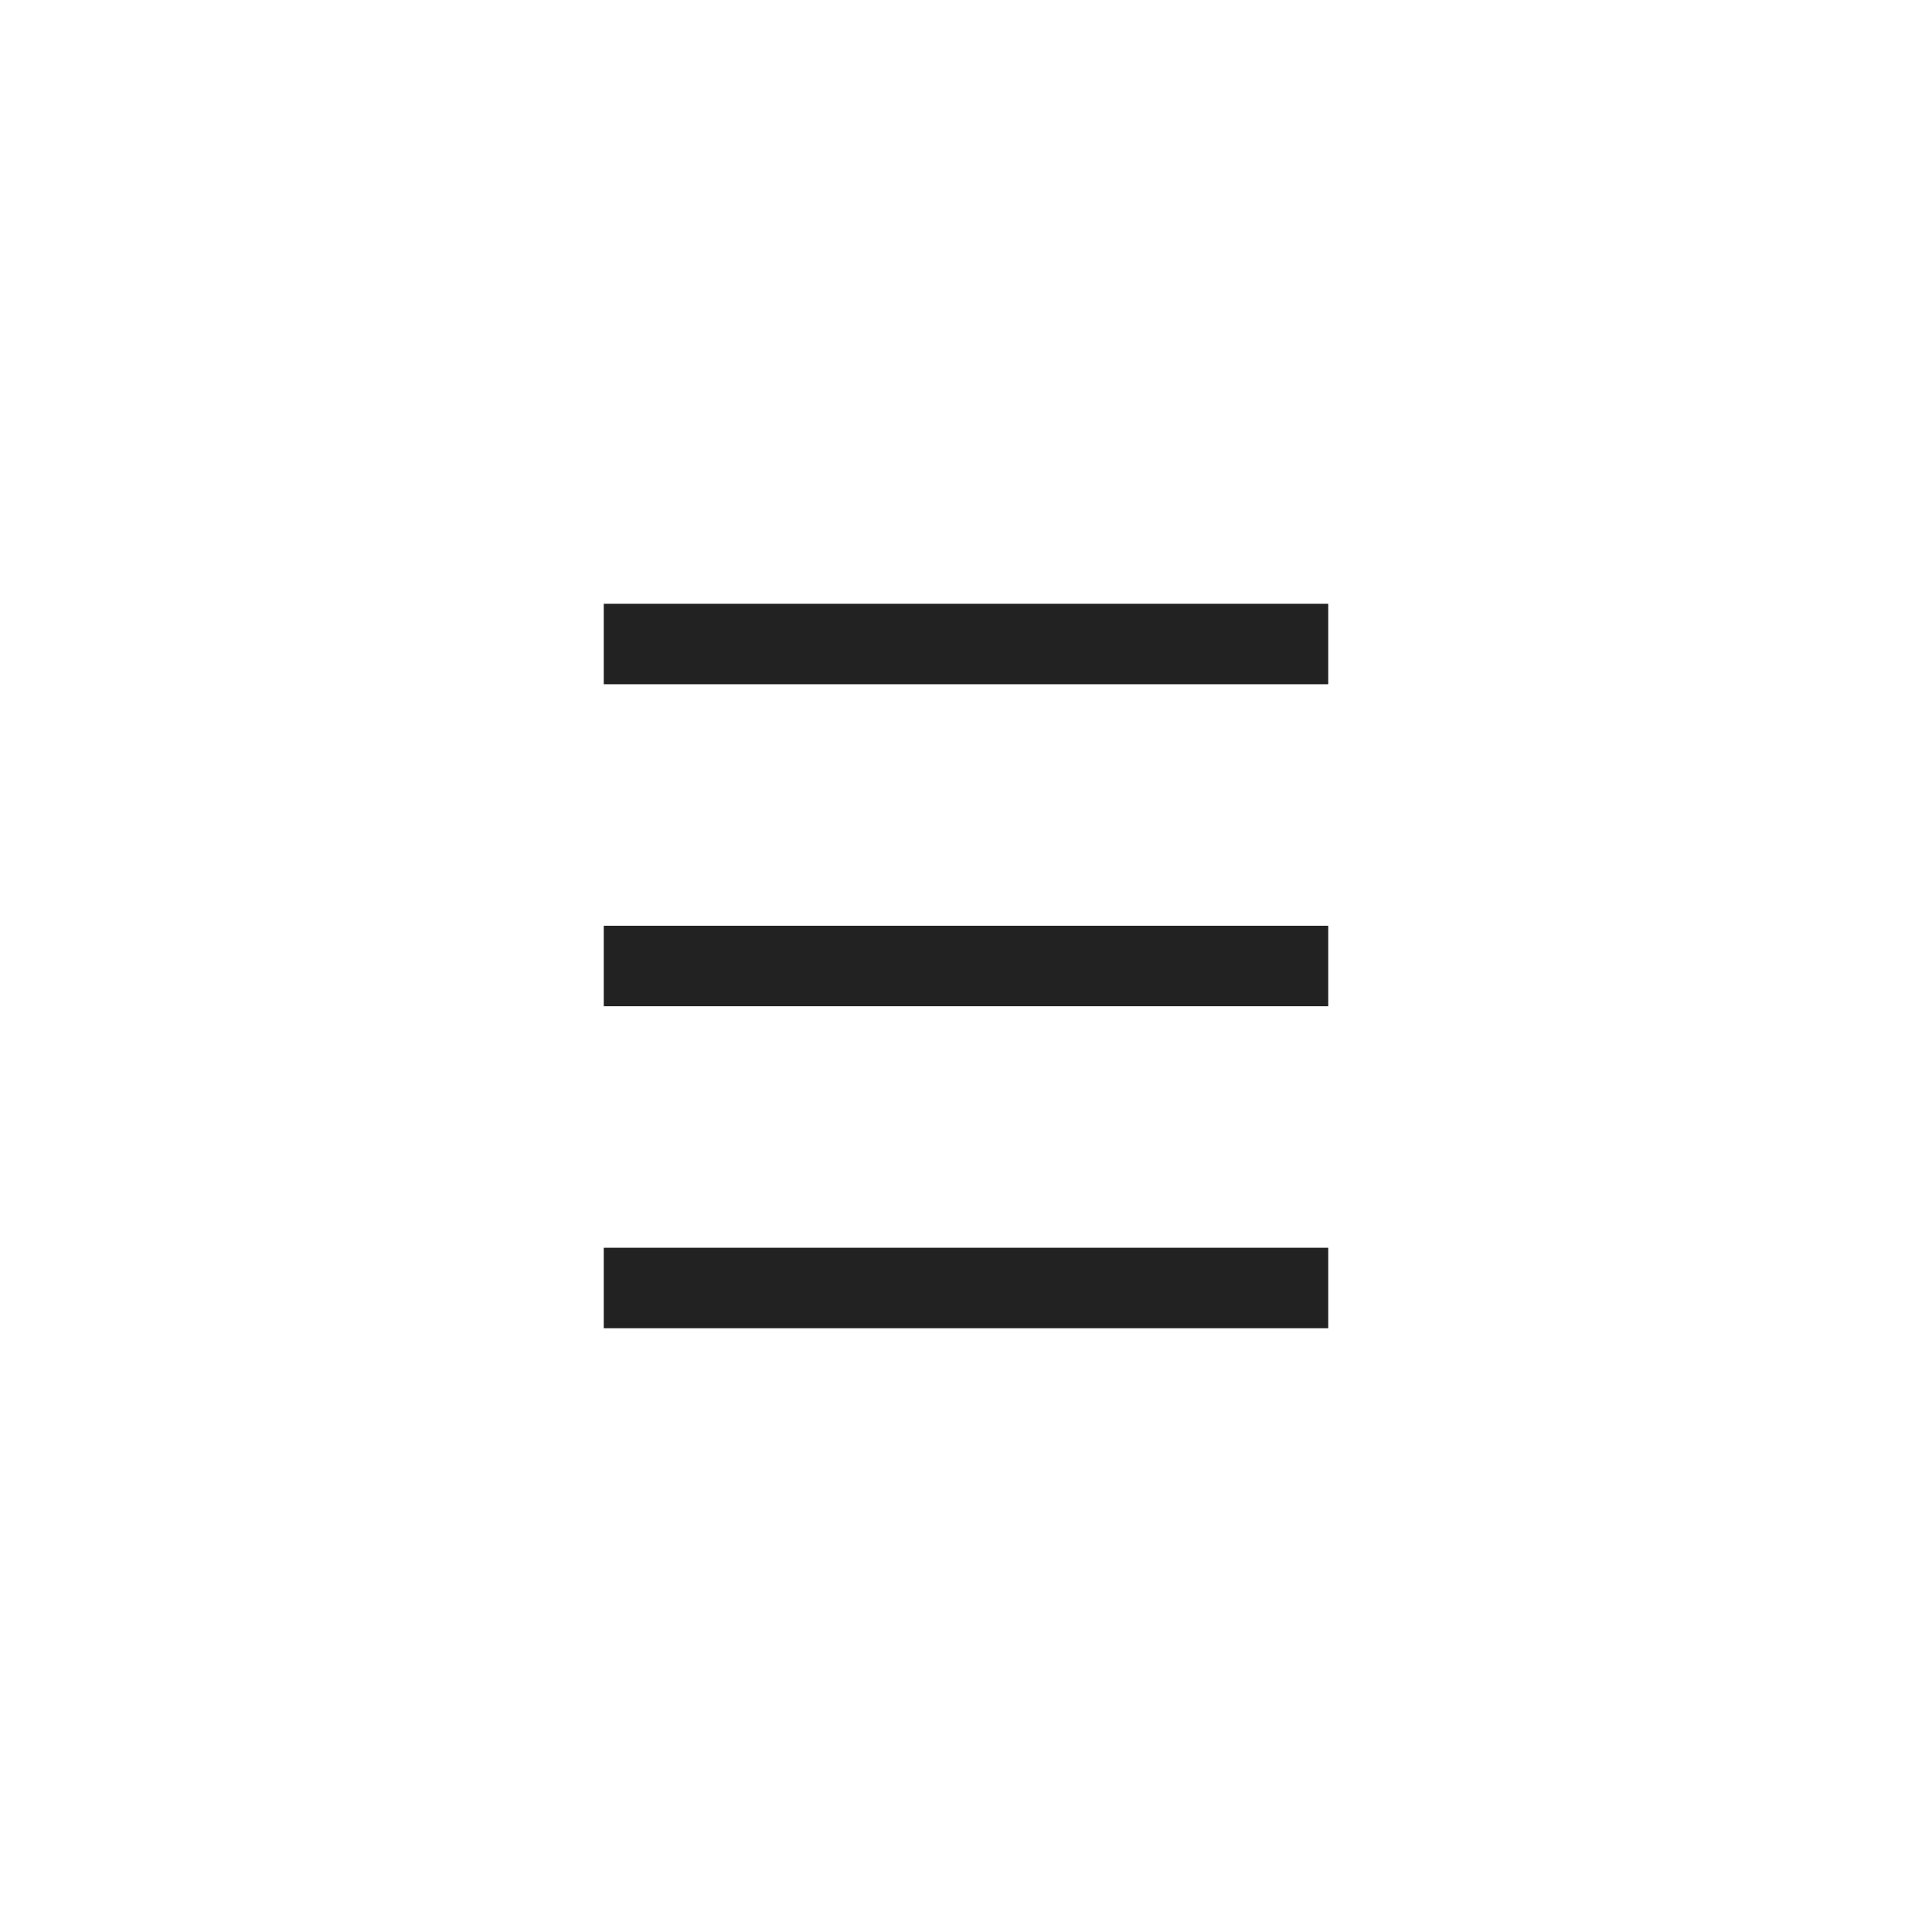
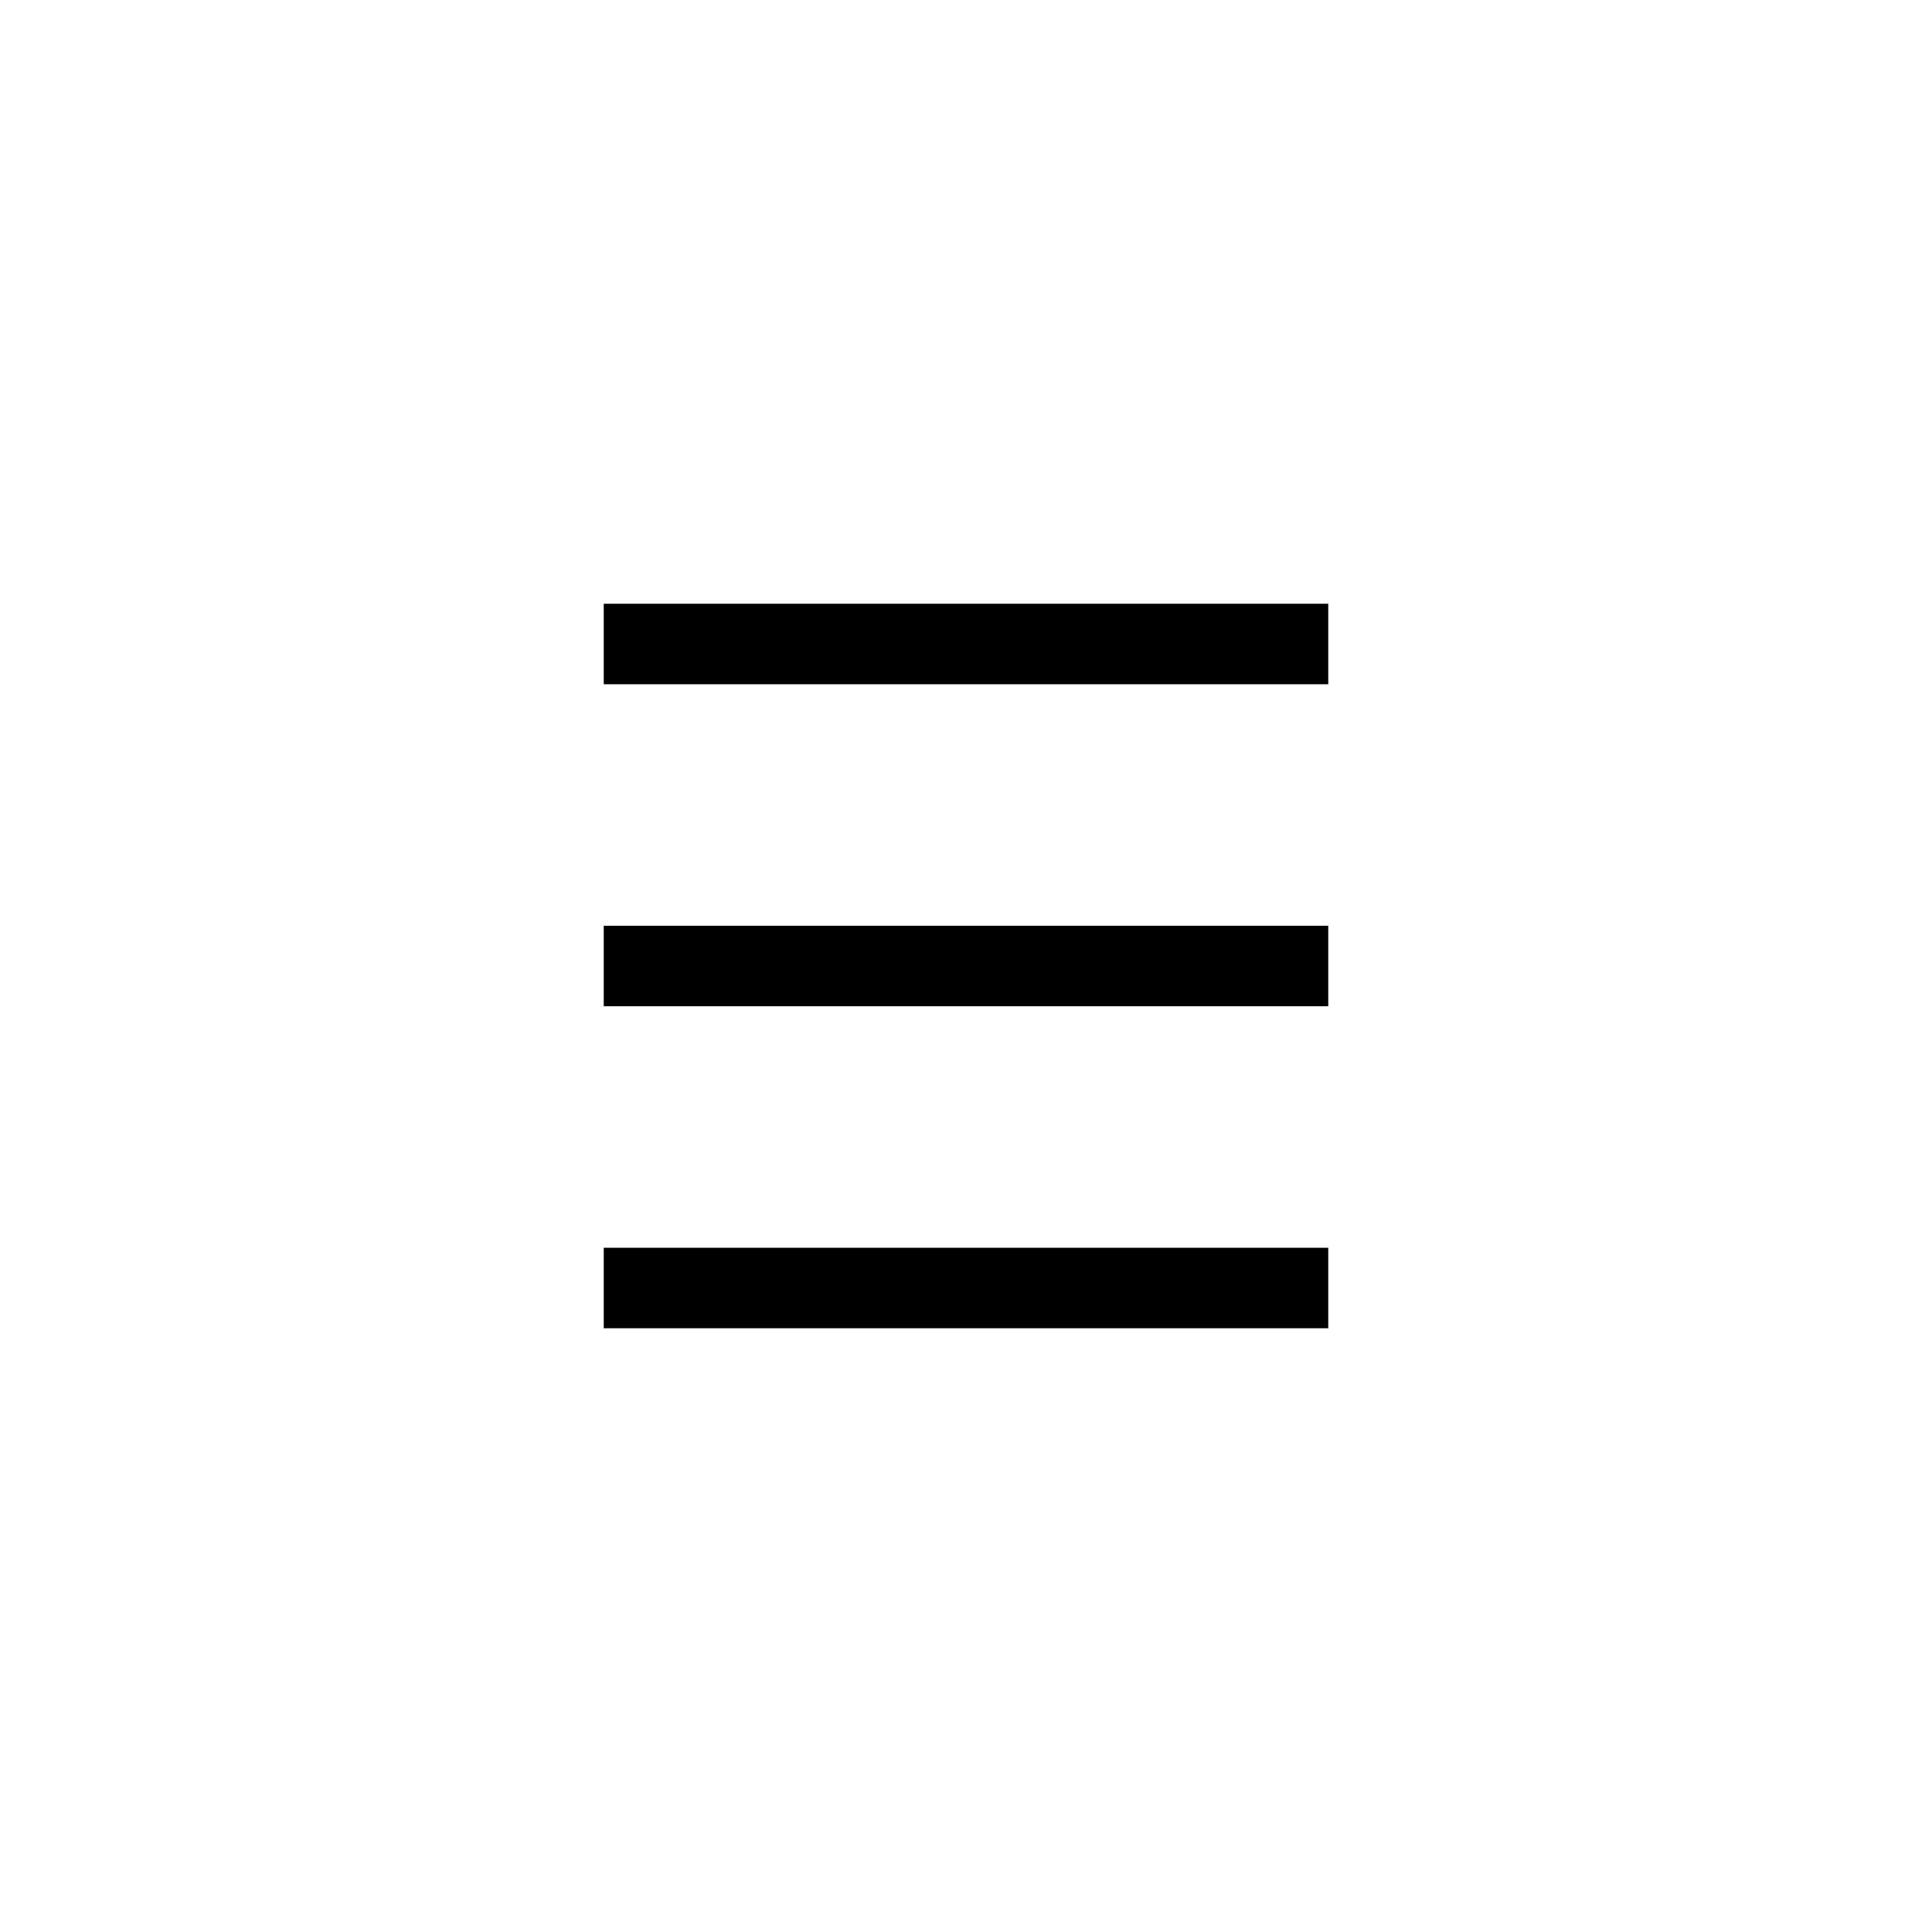
- <svg xmlns="http://www.w3.org/2000/svg" width="48" height="48" viewBox="0 0 48 48" fill="none">
-   <path d="M33 15H15V17H33V15Z" fill="#222222" />
-   <path d="M33 23H15V25H33V23Z" fill="#222222" />
-   <path d="M33 31H15V33H33V31Z" fill="#222222" />
+ <svg xmlns="http://www.w3.org/2000/svg" width="20" height="20" viewBox="0 0 48 48" fill="none">
+   <path d="M33 15H15V17H33V15Z" fill="currentColor" />
+   <path d="M33 23H15V25H33V23Z" fill="currentColor" />
+   <path d="M33 31H15V33H33V31Z" fill="currentColor" />
</svg>
